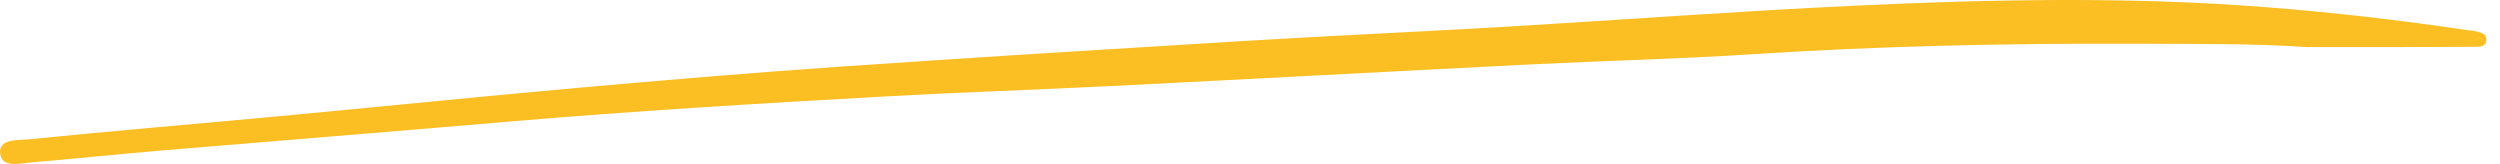
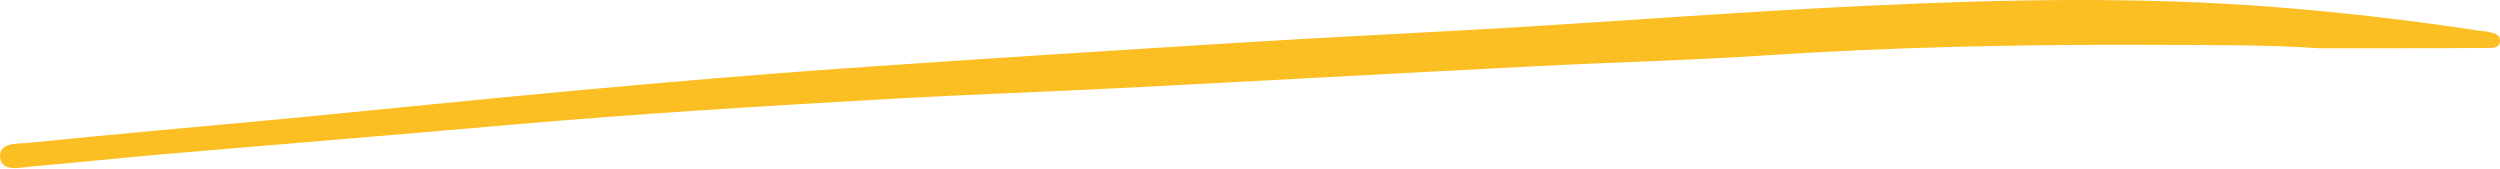
- <svg xmlns="http://www.w3.org/2000/svg" width="61" height="4" viewBox="0 0 61 4" fill="none">
-   <path d="M56.276 1.148C54.997 1.061 53.519 1.073 52.048 1.067C48.953 1.057 45.855 1.122 42.762 1.323C40.956 1.44 39.147 1.482 37.339 1.572C33.911 1.744 30.485 1.931 27.059 2.102C25.252 2.192 23.442 2.251 21.637 2.351C18.546 2.523 15.455 2.708 12.371 2.971C9.545 3.215 6.72 3.438 3.894 3.676C2.854 3.764 1.815 3.875 0.775 3.962C0.495 3.984 0.051 4.105 0.004 3.758C-0.048 3.374 0.438 3.426 0.695 3.4C2.737 3.195 4.781 3.024 6.825 2.834C9.239 2.609 11.651 2.361 14.067 2.146C16.185 1.957 18.305 1.778 20.428 1.631C23.703 1.405 26.979 1.204 30.257 1.005C32.379 0.876 34.505 0.781 36.628 0.659C39.515 0.49 42.398 0.272 45.287 0.137C48.624 -0.018 51.964 -0.086 55.303 0.176C56.942 0.304 58.571 0.492 60.194 0.735C60.249 0.743 60.307 0.741 60.36 0.753C60.502 0.787 60.689 0.804 60.664 0.997C60.644 1.158 60.467 1.14 60.342 1.142C59.706 1.148 59.071 1.146 58.435 1.148C57.781 1.148 57.127 1.148 56.28 1.148H56.276Z" fill="#FBBF24" />
+ <svg xmlns="http://www.w3.org/2000/svg" width="119" height="8" viewBox="0 0 119 8" fill="none">
+   <path d="M110.388 2.296C107.879 2.122 104.979 2.147 102.095 2.134C96.024 2.114 89.945 2.243 83.879 2.646C80.337 2.879 76.788 2.964 73.242 3.145C66.518 3.487 59.798 3.861 53.078 4.204C49.532 4.385 45.983 4.502 42.441 4.703C36.379 5.045 30.316 5.415 24.266 5.943C18.724 6.43 13.181 6.877 7.639 7.352C5.598 7.529 3.561 7.75 1.52 7.923C0.971 7.968 0.1 8.209 0.007 7.517C-0.093 6.748 0.859 6.853 1.363 6.8C5.368 6.39 9.378 6.047 13.387 5.669C18.122 5.218 22.854 4.723 27.593 4.292C31.748 3.914 35.907 3.556 40.069 3.262C46.495 2.811 52.921 2.408 59.35 2.01C63.513 1.752 67.684 1.563 71.847 1.317C77.51 0.979 83.165 0.544 88.832 0.275C95.379 -0.035 101.929 -0.172 108.48 0.351C111.695 0.609 114.889 0.983 118.072 1.47C118.181 1.486 118.294 1.482 118.399 1.506C118.677 1.575 119.044 1.607 118.996 1.994C118.955 2.316 118.608 2.279 118.362 2.283C117.116 2.296 115.87 2.291 114.623 2.296C113.341 2.296 112.058 2.296 110.396 2.296H110.388Z" fill="#FBBF24" />
</svg>
